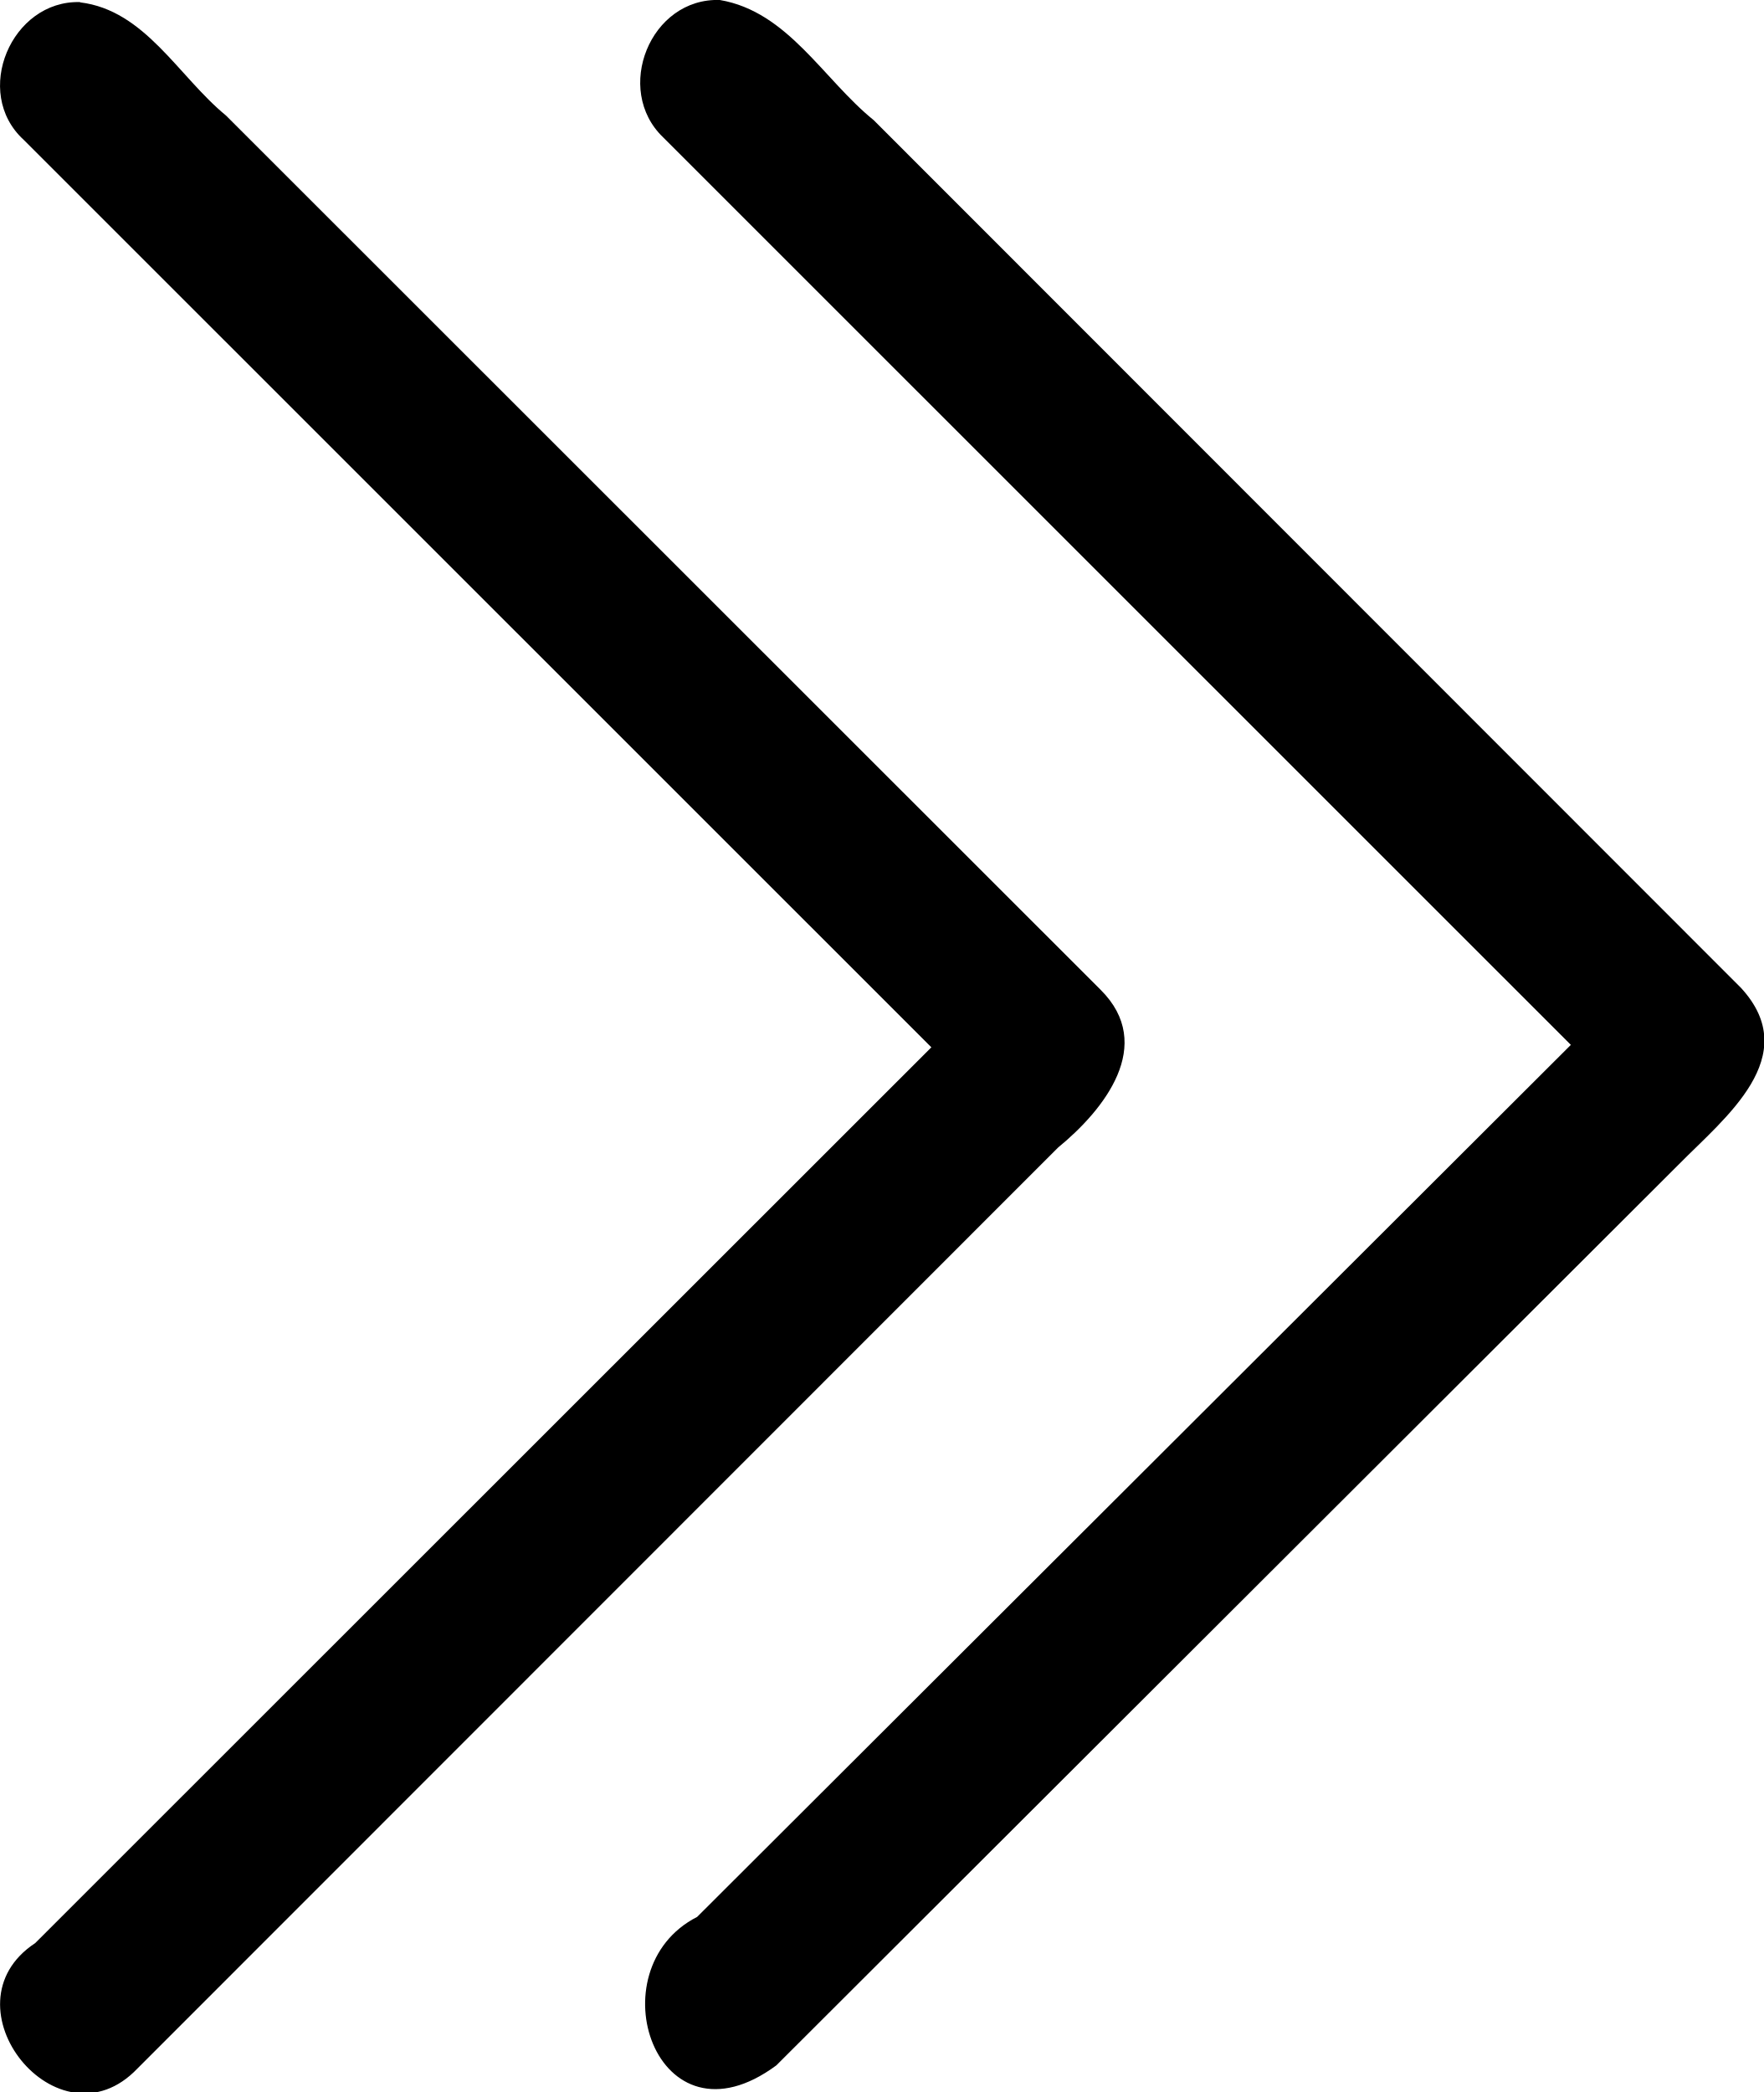
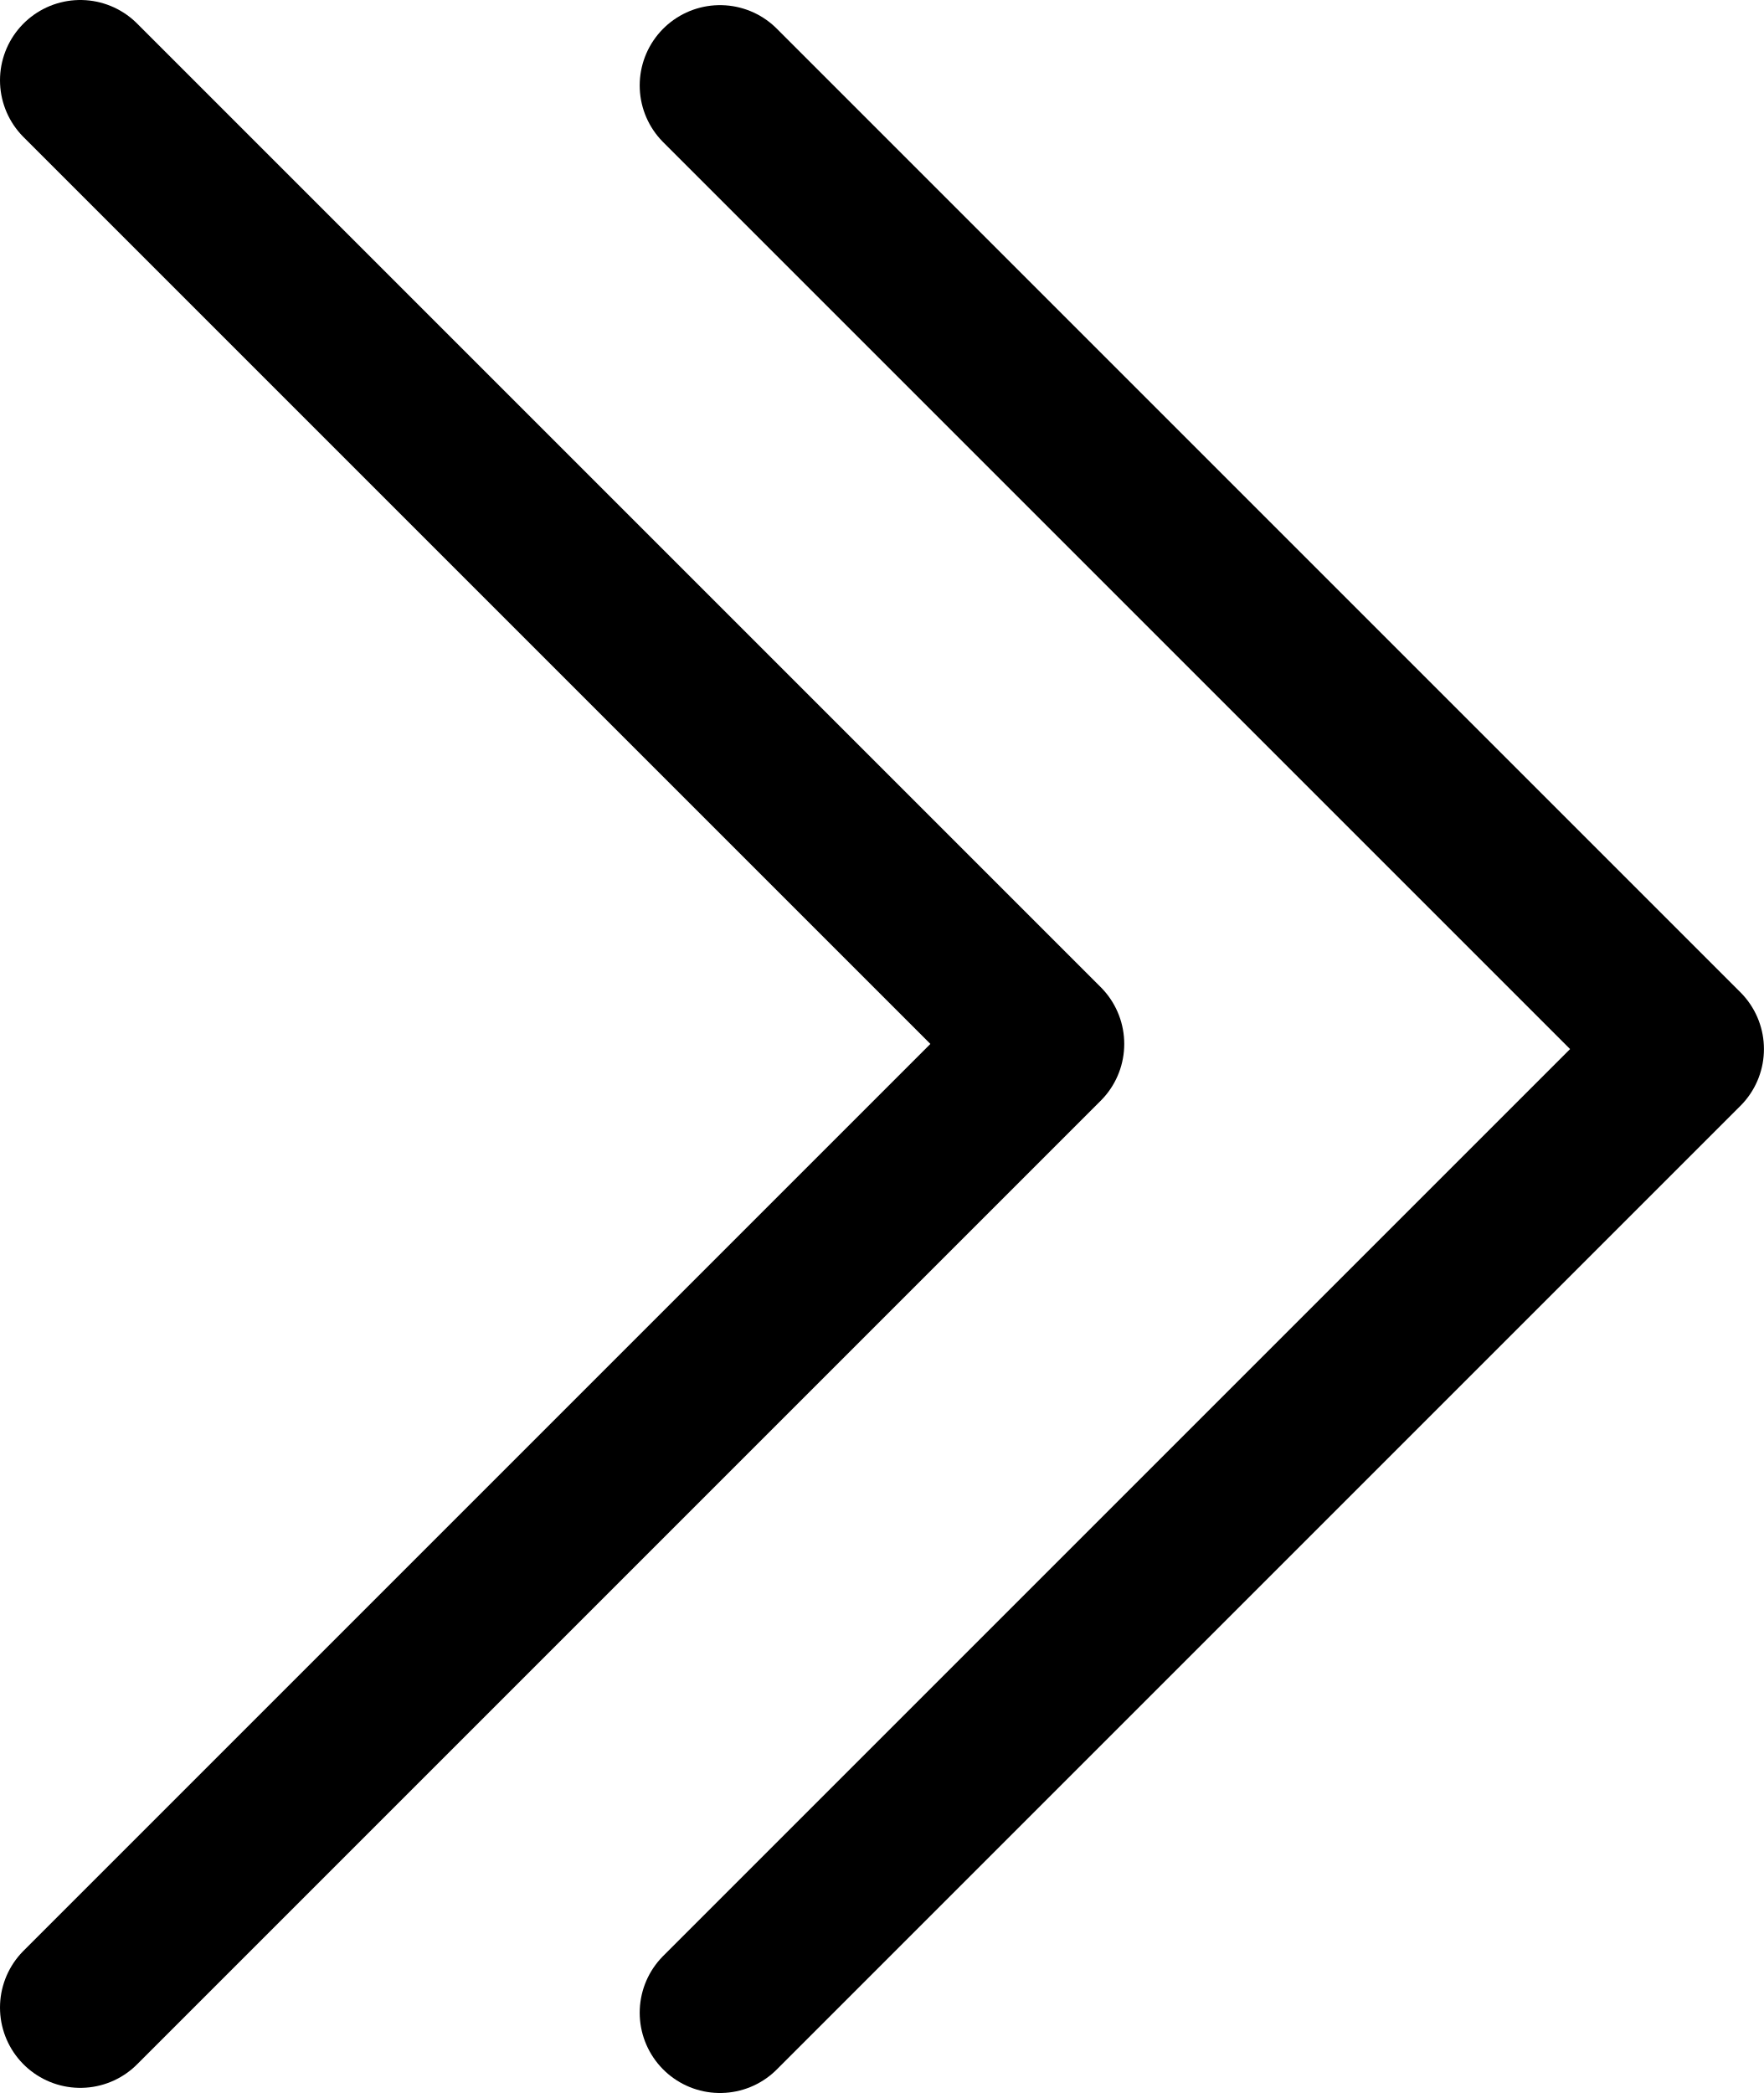
- <svg xmlns="http://www.w3.org/2000/svg" xml:space="preserve" width="20.208" height="23.976">
-   <path d="M8.25 0c.78.133 1.184.908 1.763 1.377l9.94 9.945c.723.786-.188 1.49-.71 2.02L8.897 23.671c-1.376 1.017-2.087-1.1-.907-1.702l10.013-9.994L7.6 1.574C7.03 1.029 7.45-.03 8.254 0M.918.027c.745.09 1.127.85 1.672 1.297l10.024 10.02c.635.632.038 1.377-.488 1.808L1.576 23.706c-.907.953-2.257-.722-1.172-1.437l10.27-10.266L.272 1.603C-.322 1.06.132 0 .918.024" />
+ <svg xmlns="http://www.w3.org/2000/svg" width="10.983" height="13.032" fill="none" stroke="currentColor" stroke-linecap="round" stroke-linejoin="round" class="rx-icons rxicons-chevron-right">
+   <path d="m.5 12.5 6-6-6-6" />
+   <path d="m4.483 12.532 6-6-6-6" />
</svg>
